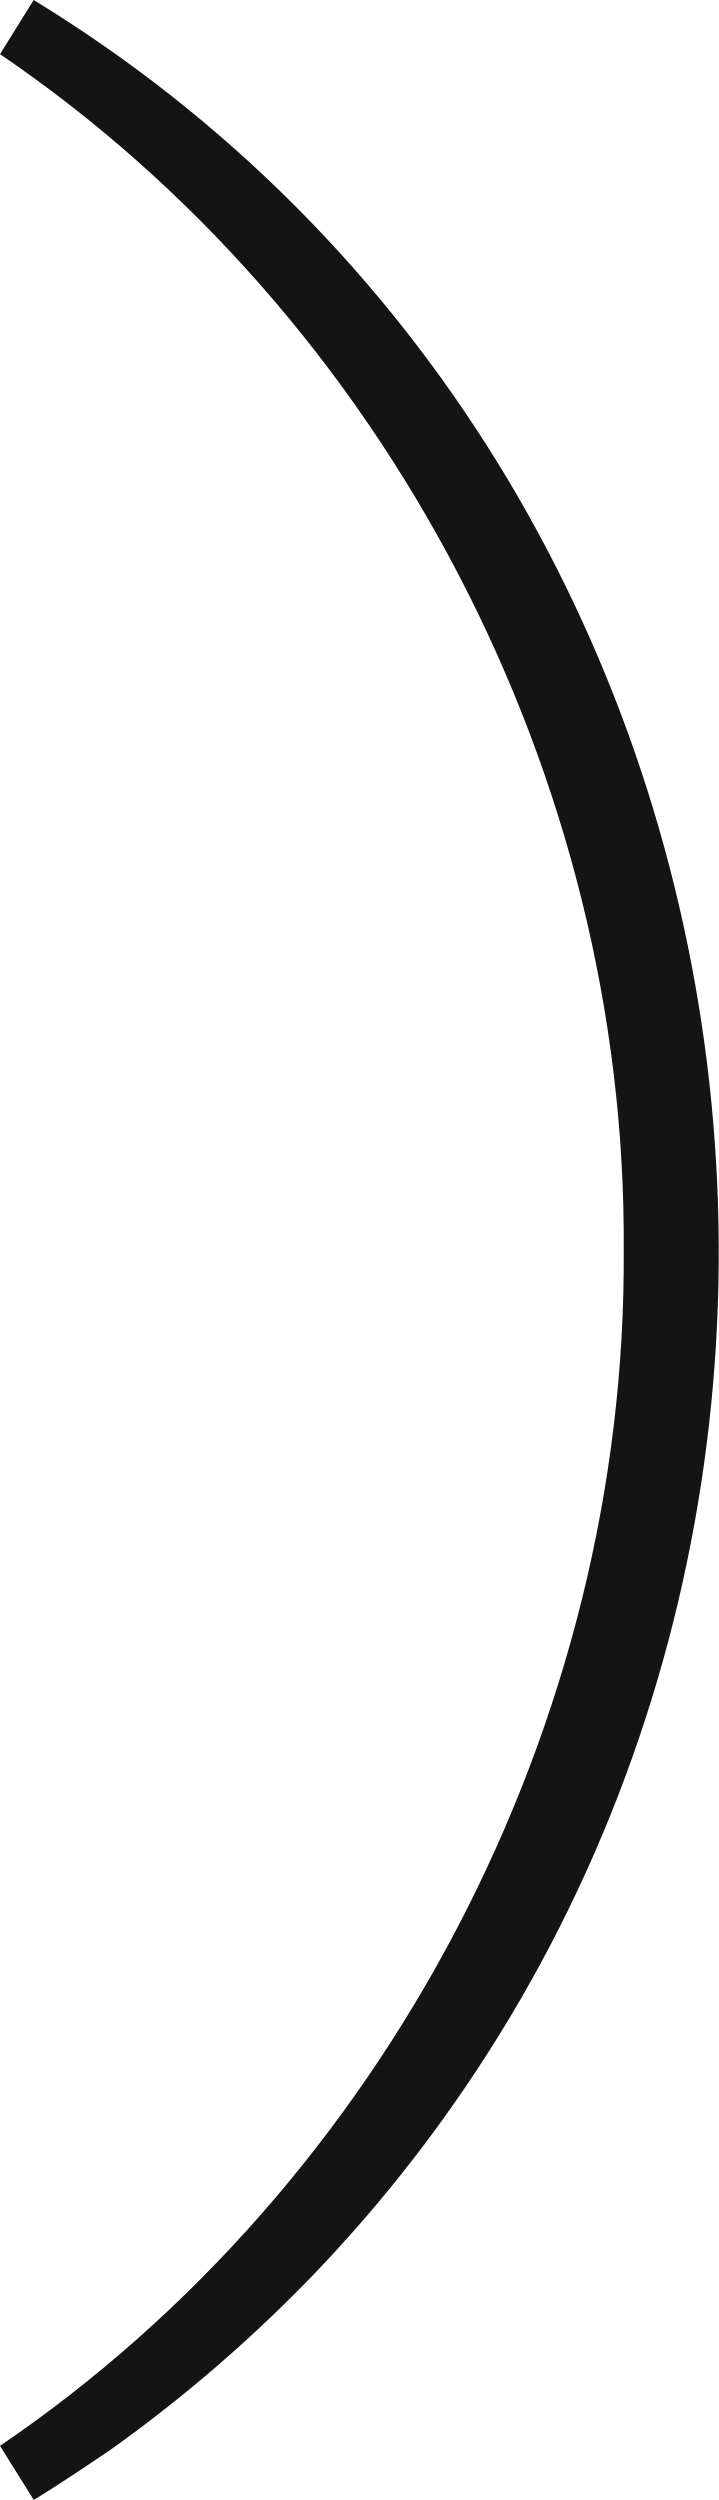
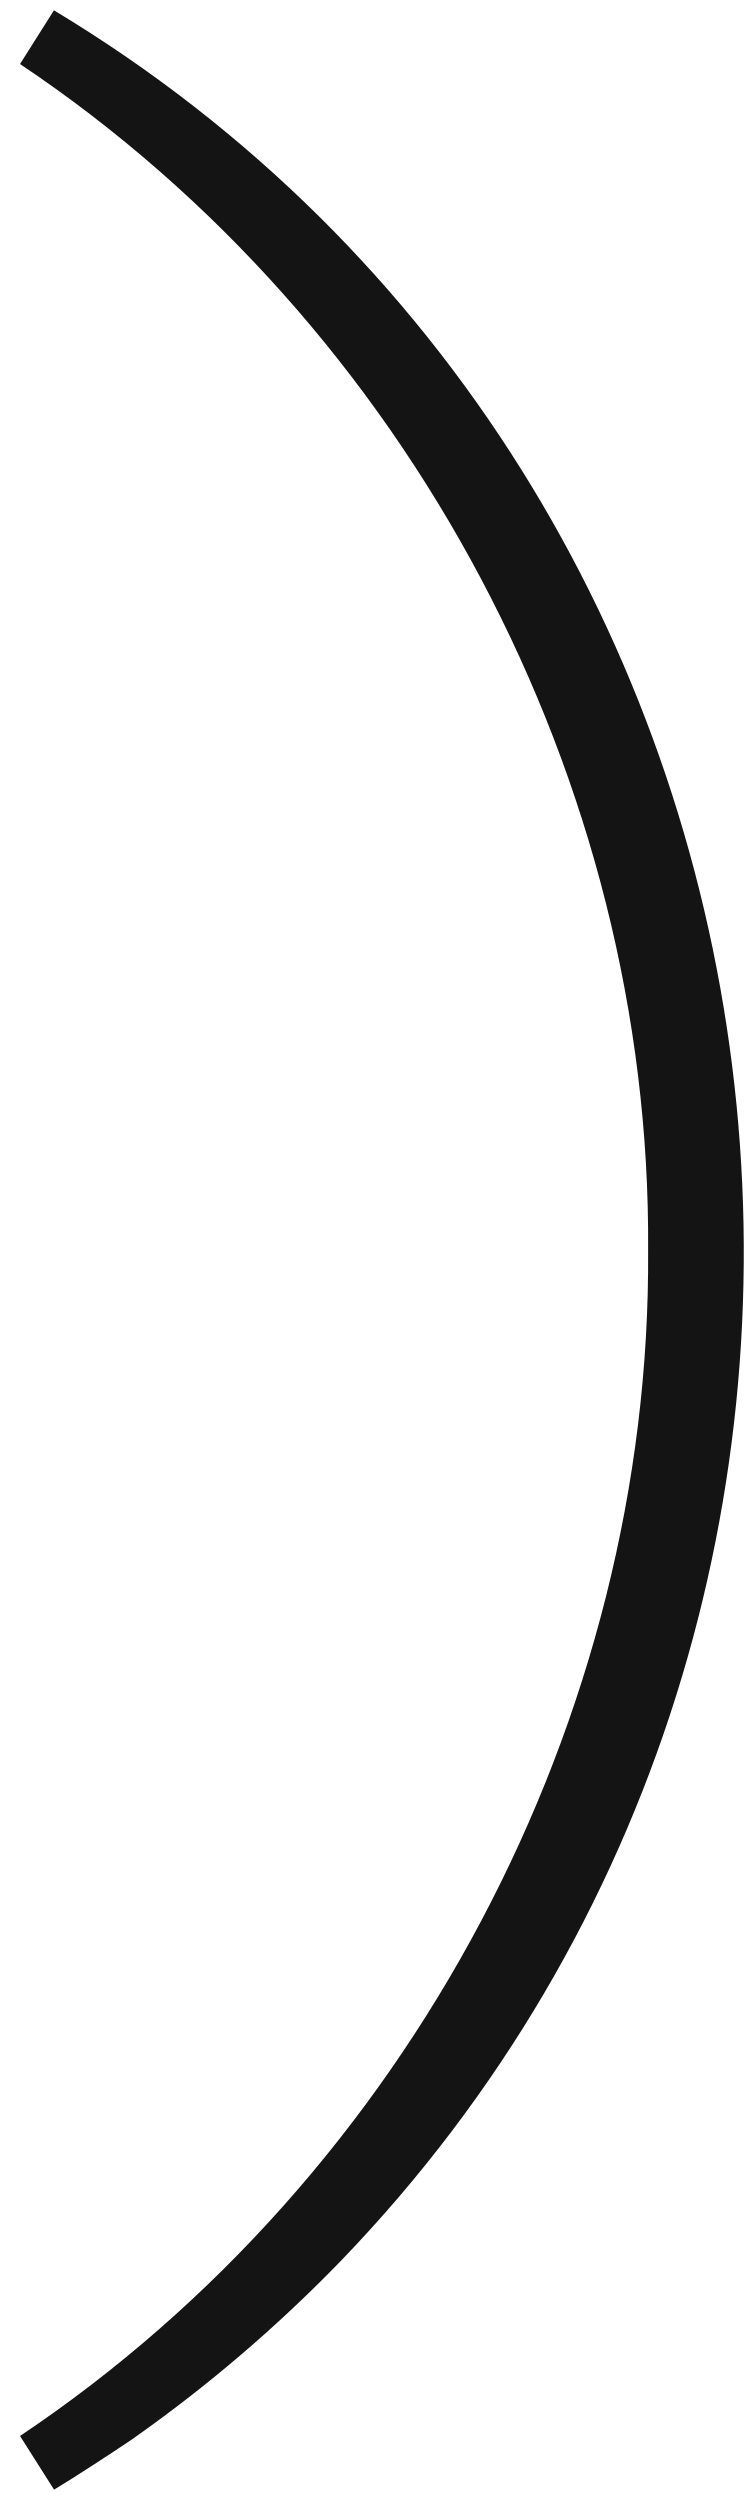
- <svg xmlns="http://www.w3.org/2000/svg" width="23" height="80" viewBox="0 0 23 80" fill="none">
-   <path d="M1.078 0C26.15 15.325 30.429 51.268 10.216 72.596C8.174 74.739 5.938 76.68 3.537 78.392C2.947 78.796 1.696 79.627 1.081 80L0 78.267C12.367 69.859 20.063 55.106 19.959 40C20.063 24.894 12.367 10.141 0 1.733L1.078 0V0Z" fill="#141414" />
+ <svg xmlns="http://www.w3.org/2000/svg" width="36" height="121" viewBox="0 0 36 121" fill="none">
+   <path d="M2.611 0.5C40.797 23.488 47.315 77.401 16.528 109.395C13.419 112.609 10.013 115.52 6.355 118.089C5.458 118.695 3.552 119.941 2.616 120.5L0.969 117.901C19.805 105.289 31.526 83.159 31.369 60.5C31.526 37.841 19.805 15.711 0.969 3.099L2.611 0.5Z" fill="#141414" />
</svg>
